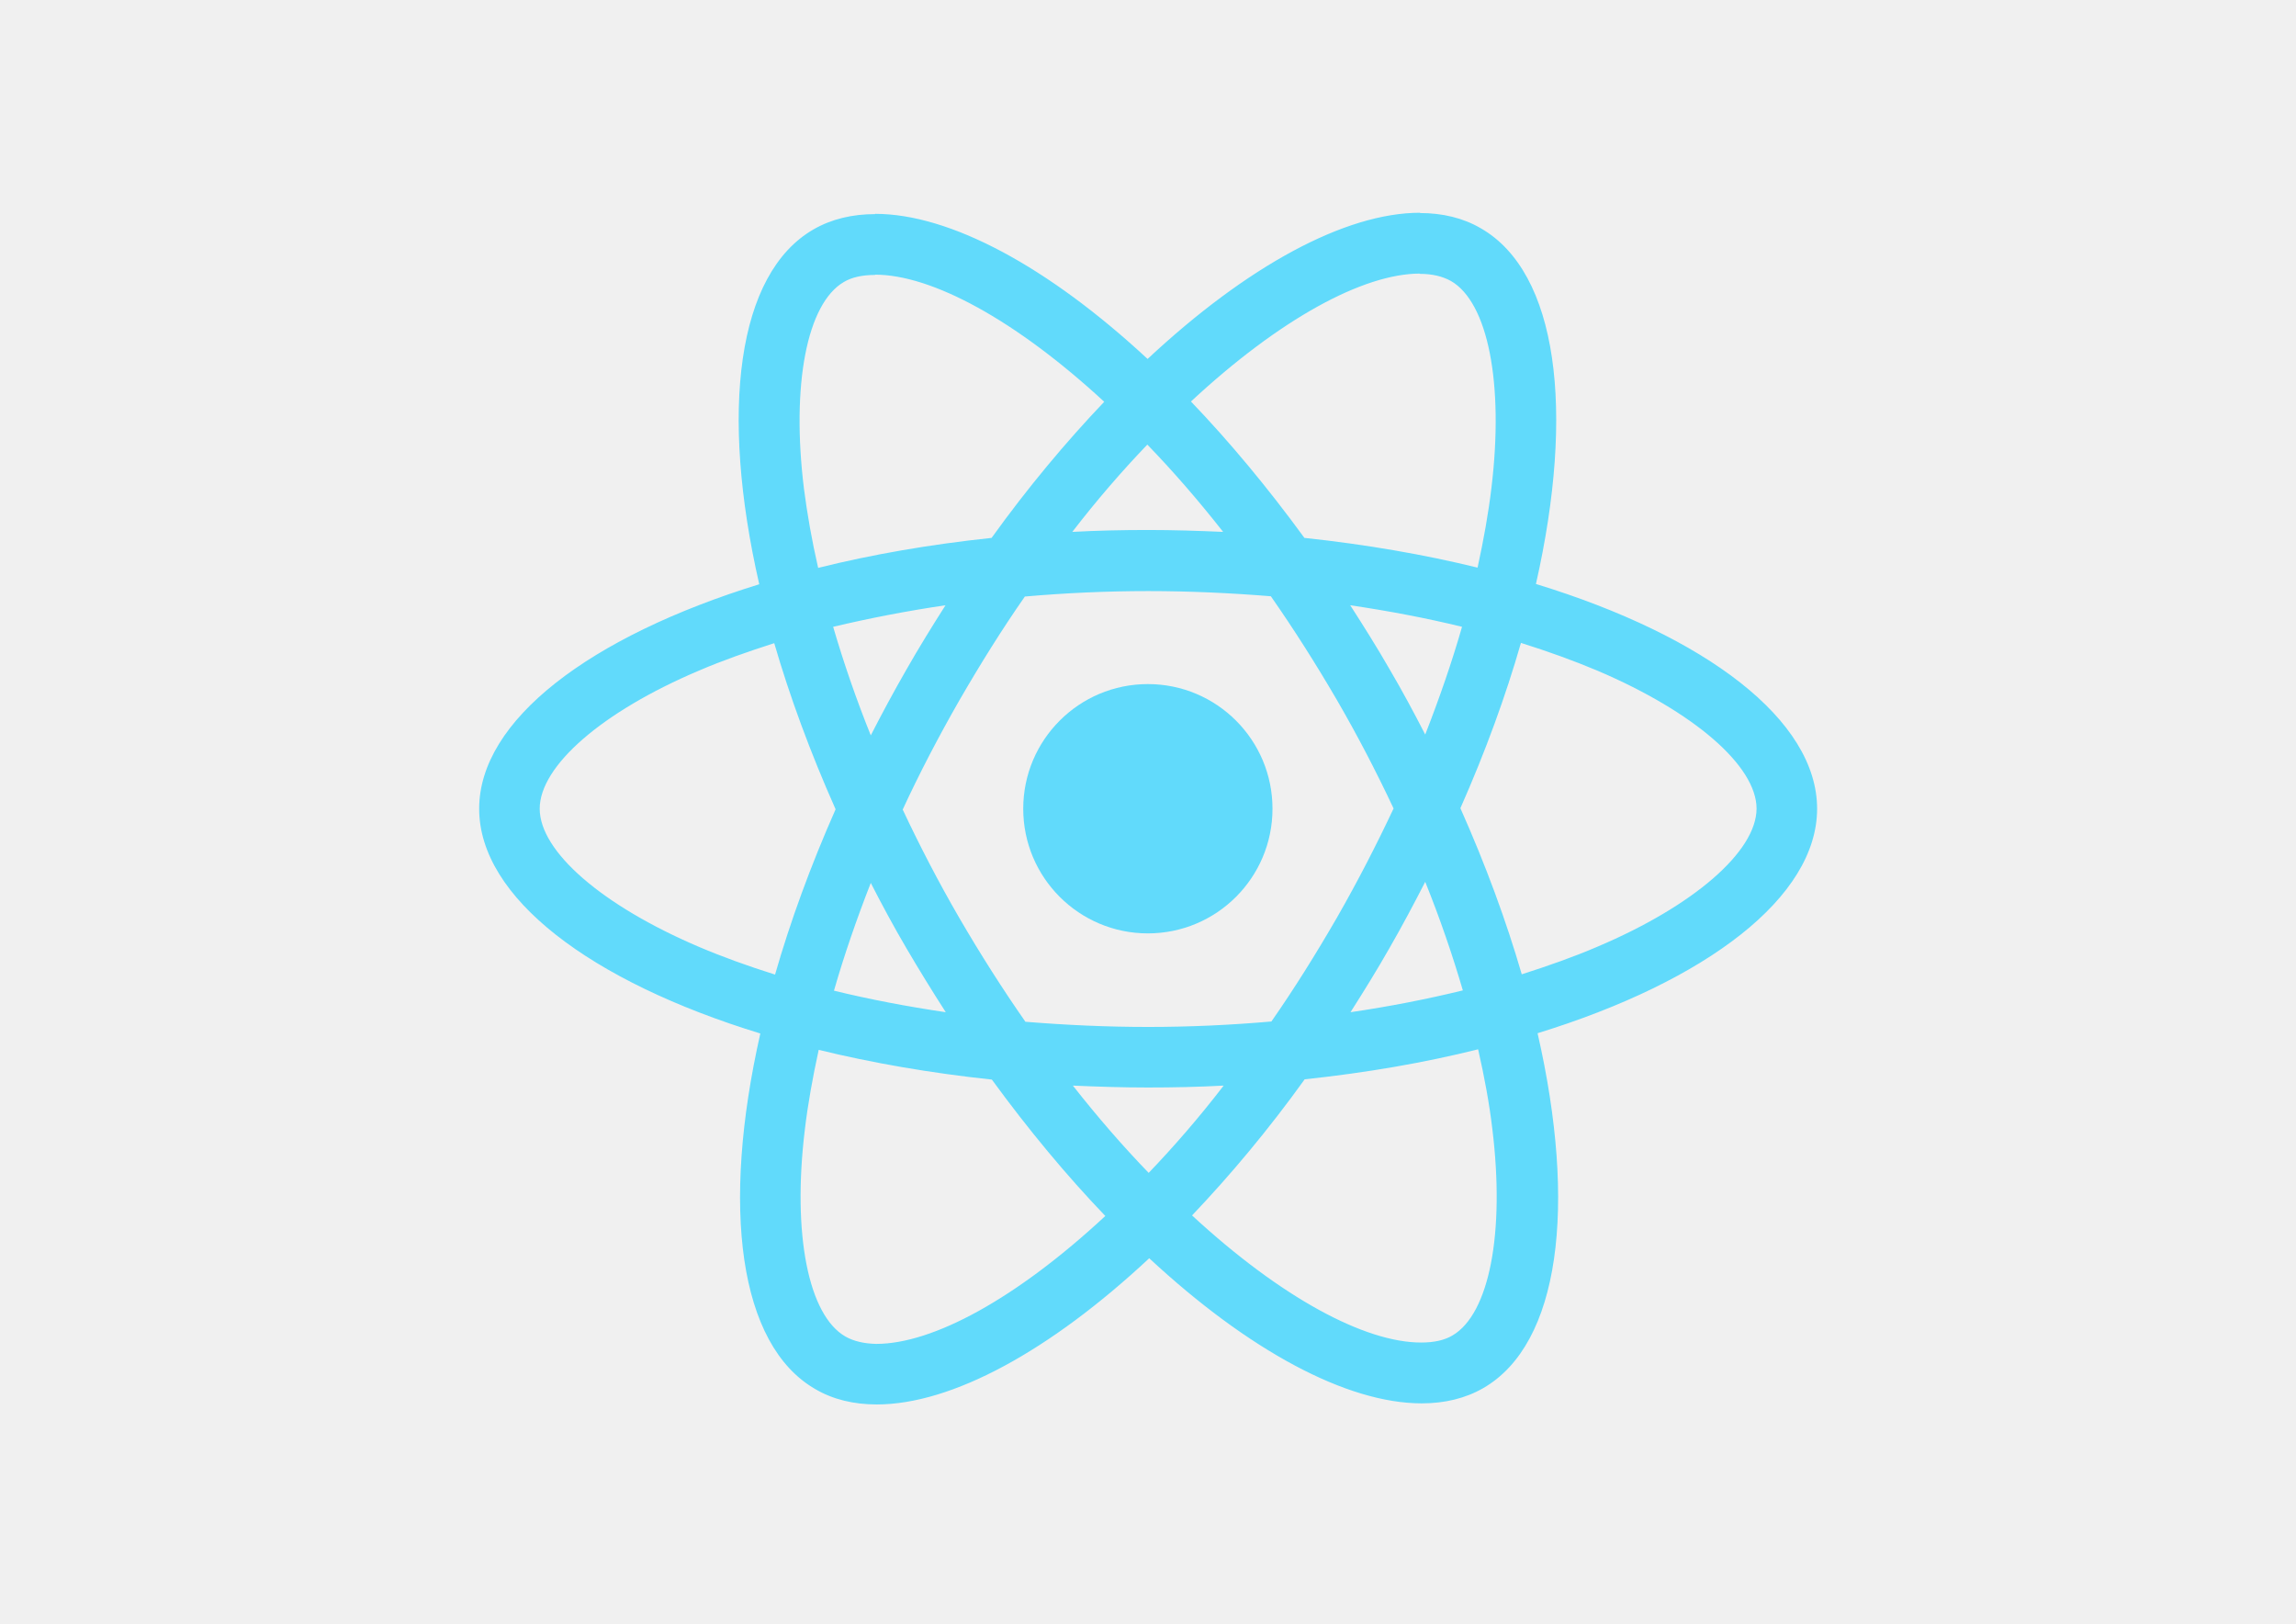
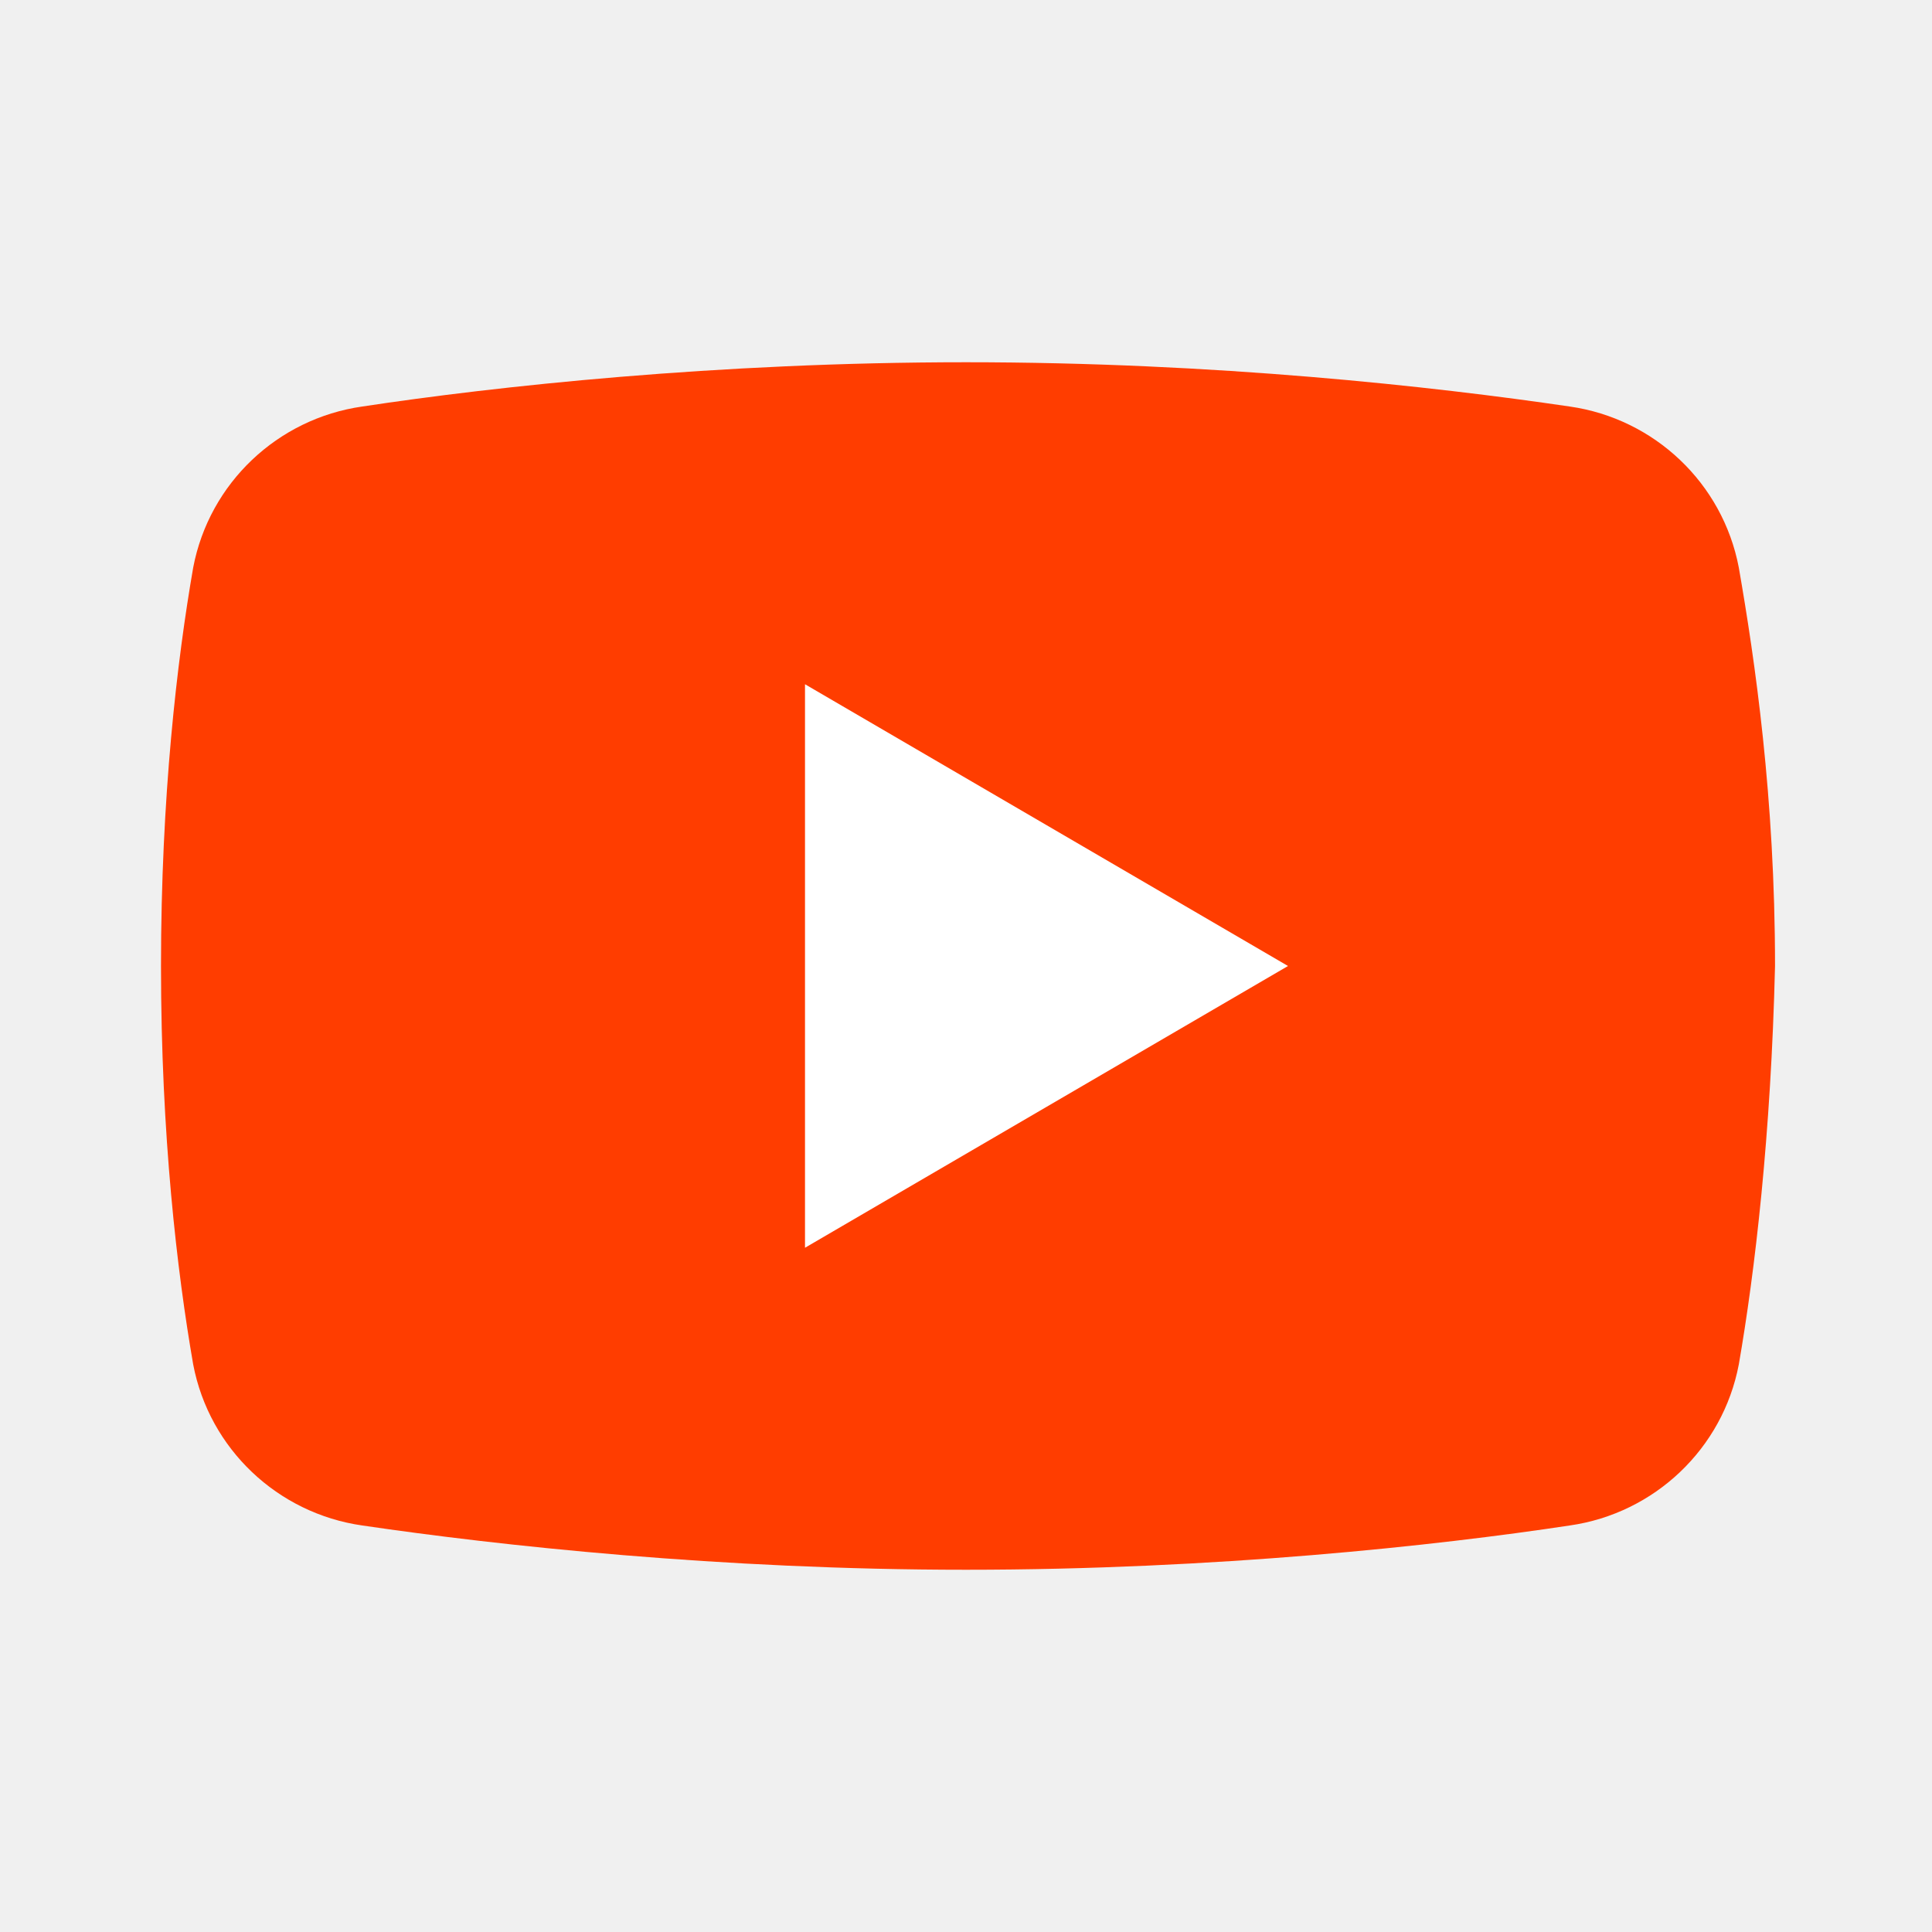
- <svg xmlns="http://www.w3.org/2000/svg" viewBox="0 0 841.9 595.3">
-   <g fill="#61DAFB">
-     <path d="M666.3 296.5c0-32.5-40.7-63.3-103.1-82.4 14.4-63.6 8-114.2-20.2-130.4-6.5-3.8-14.1-5.6-22.4-5.6v22.3c4.6 0 8.3.9 11.4 2.6 13.6 7.8 19.5 37.5 14.9 75.7-1.1 9.4-2.9 19.3-5.1 29.4-19.6-4.8-41-8.5-63.5-10.9-13.5-18.5-27.5-35.3-41.6-50 32.6-30.3 63.2-46.9 84-46.9V78c-27.5 0-63.5 19.6-99.9 53.6-36.4-33.8-72.4-53.2-99.9-53.2v22.3c20.7 0 51.4 16.5 84 46.6-14 14.7-28 31.4-41.3 49.9-22.6 2.4-44 6.1-63.6 11-2.3-10-4-19.7-5.2-29-4.7-38.2 1.1-67.9 14.6-75.8 3-1.8 6.9-2.6 11.5-2.6V78.5c-8.4 0-16 1.8-22.6 5.6-28.1 16.2-34.4 66.7-19.9 130.1-62.2 19.2-102.7 49.9-102.7 82.3 0 32.5 40.7 63.3 103.1 82.4-14.4 63.6-8 114.2 20.2 130.4 6.5 3.8 14.1 5.6 22.5 5.6 27.5 0 63.5-19.6 99.9-53.6 36.4 33.8 72.4 53.2 99.9 53.2 8.4 0 16-1.8 22.6-5.6 28.1-16.2 34.4-66.7 19.9-130.1 62-19.1 102.5-49.9 102.5-82.3zm-130.2-66.7c-3.7 12.9-8.3 26.2-13.5 39.5-4.1-8-8.4-16-13.1-24-4.6-8-9.5-15.8-14.4-23.4 14.2 2.1 27.9 4.7 41 7.9zm-45.8 106.5c-7.8 13.5-15.8 26.3-24.1 38.2-14.9 1.3-30 2-45.2 2-15.1 0-30.2-.7-45-1.9-8.3-11.9-16.4-24.6-24.2-38-7.6-13.1-14.5-26.4-20.8-39.8 6.2-13.4 13.2-26.8 20.7-39.9 7.8-13.5 15.8-26.3 24.1-38.2 14.9-1.3 30-2 45.2-2 15.1 0 30.2.7 45 1.9 8.3 11.9 16.4 24.6 24.2 38 7.6 13.1 14.5 26.4 20.8 39.8-6.3 13.4-13.2 26.8-20.7 39.9zm32.3-13c5.4 13.4 10 26.8 13.8 39.8-13.1 3.2-26.9 5.9-41.2 8 4.9-7.7 9.8-15.6 14.4-23.7 4.6-8 8.9-16.1 13-24.1zM421.2 430c-9.3-9.6-18.6-20.3-27.8-32 9 .4 18.2.7 27.5.7 9.4 0 18.7-.2 27.8-.7-9 11.7-18.3 22.4-27.5 32zm-74.4-58.9c-14.2-2.1-27.9-4.7-41-7.9 3.7-12.9 8.3-26.2 13.5-39.5 4.1 8 8.4 16 13.1 24 4.7 8 9.5 15.8 14.4 23.4zM420.7 163c9.3 9.6 18.6 20.3 27.8 32-9-.4-18.2-.7-27.5-.7-9.4 0-18.7.2-27.8.7 9-11.7 18.3-22.4 27.5-32zm-74 58.9c-4.9 7.7-9.8 15.6-14.4 23.7-4.6 8-8.9 16-13 24-5.4-13.4-10-26.8-13.8-39.8 13.1-3.1 26.9-5.8 41.2-7.9zm-90.5 125.2c-35.4-15.1-58.3-34.9-58.3-50.6 0-15.7 22.9-35.6 58.3-50.6 8.6-3.7 18-7 27.7-10.1 5.7 19.6 13.2 40 22.5 60.9-9.2 20.8-16.6 41.1-22.2 60.6-9.9-3.1-19.3-6.5-28-10.2zM310 490c-13.6-7.8-19.5-37.5-14.9-75.7 1.1-9.4 2.9-19.3 5.1-29.4 19.6 4.8 41 8.5 63.5 10.9 13.5 18.5 27.5 35.3 41.6 50-32.6 30.3-63.2 46.9-84 46.9-4.5-.1-8.3-1-11.3-2.7zm237.2-76.2c4.7 38.2-1.1 67.9-14.6 75.8-3 1.8-6.9 2.6-11.5 2.6-20.7 0-51.4-16.5-84-46.6 14-14.7 28-31.4 41.3-49.9 22.6-2.4 44-6.1 63.6-11 2.3 10.1 4.1 19.8 5.2 29.1zm38.5-66.7c-8.6 3.7-18 7-27.7 10.1-5.7-19.6-13.2-40-22.5-60.9 9.2-20.8 16.6-41.1 22.2-60.6 9.9 3.1 19.3 6.5 28.1 10.2 35.4 15.1 58.3 34.9 58.3 50.6-.1 15.7-23 35.6-58.4 50.6zM320.8 78.4z" />
-     <circle cx="420.9" cy="296.5" r="45.7" />
-     <path d="M520.5 78.1z" />
-   </g>
+ <svg xmlns="http://www.w3.org/2000/svg" viewBox="0 0 48 48" width="48px" height="48px" fill="#FF3D00">
+   <path fill="#FF3D00" d="M43.2,33.9c-0.4,2.1-2.1,3.7-4.2,4c-3.3,0.5-8.8,1.1-15,1.1c-6.1,0-11.6-0.6-15-1.1c-2.1-0.3-3.8-1.9-4.2-4C4.4,31.6,4,28.2,4,24c0-4.2,0.4-7.6,0.8-9.9c0.4-2.1,2.1-3.7,4.2-4C12.3,9.6,17.8,9,24,9c6.2,0,11.6,0.6,15,1.1c2.1,0.3,3.8,1.9,4.2,4c0.4,2.3,0.9,5.7,0.9,9.9C44,28.2,43.6,31.6,43.2,33.9z" />
+   <path fill="#FFF" d="M20 31L20 17 32 24z" />
</svg>
